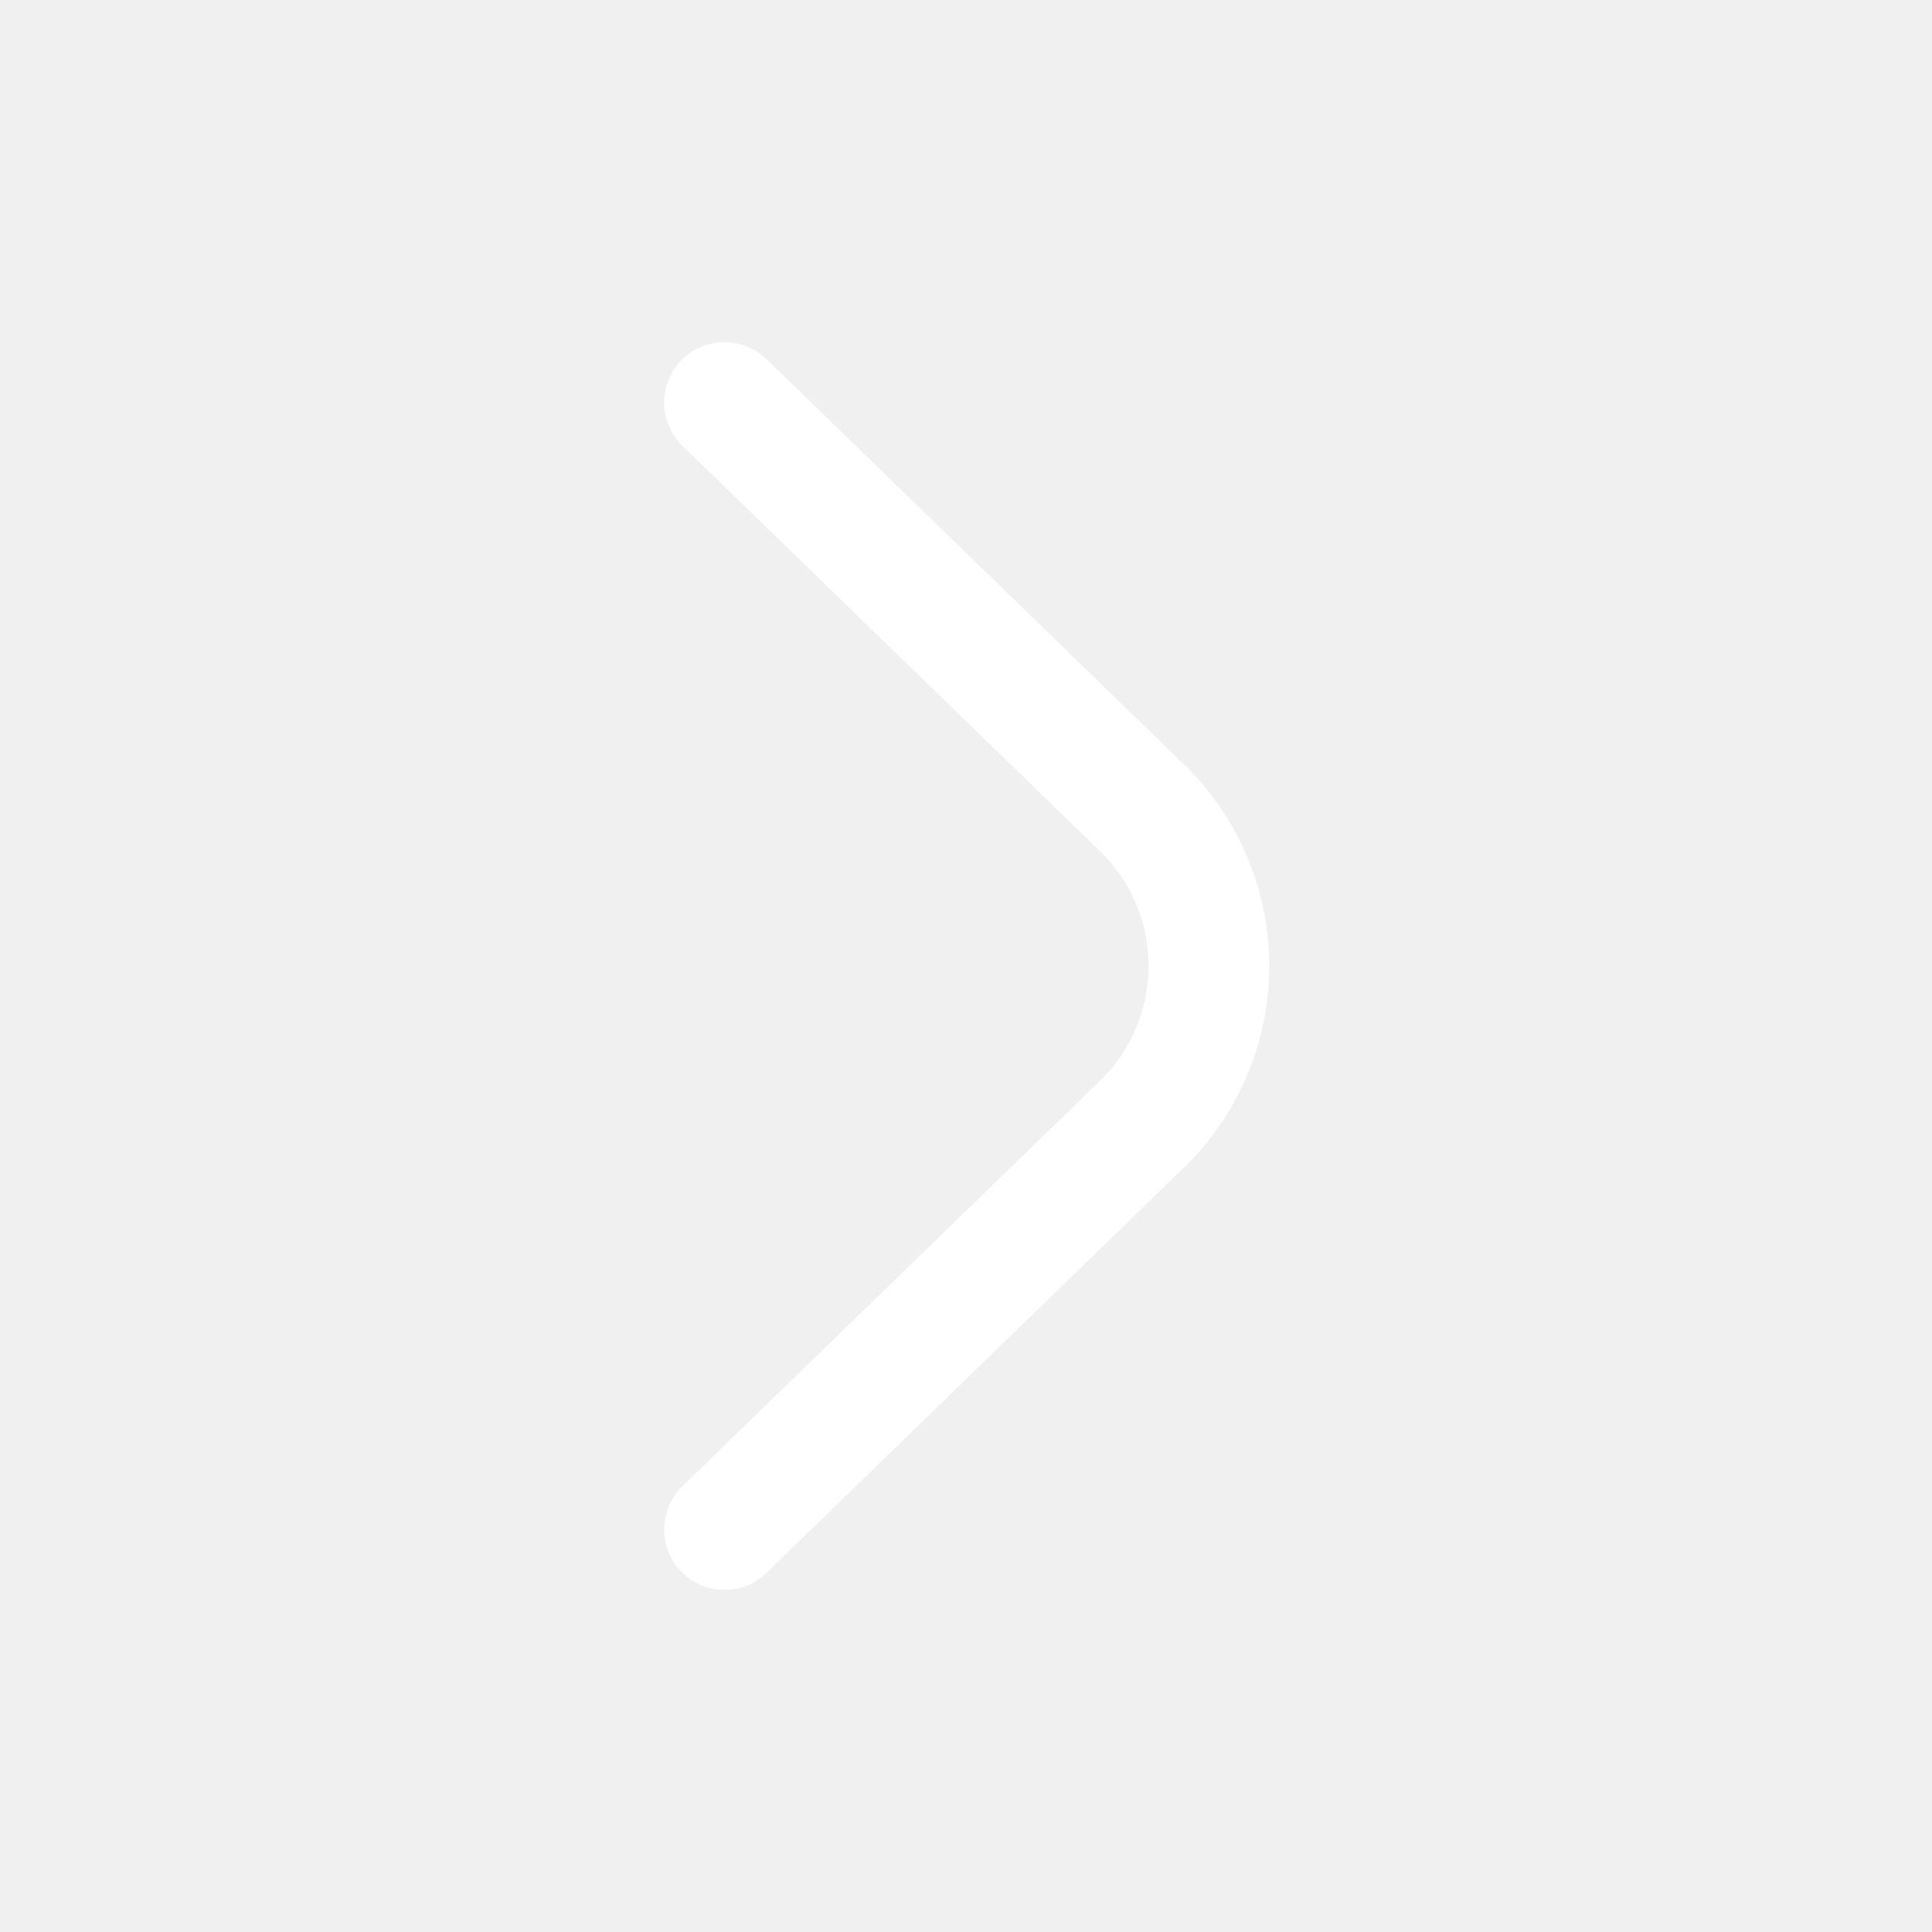
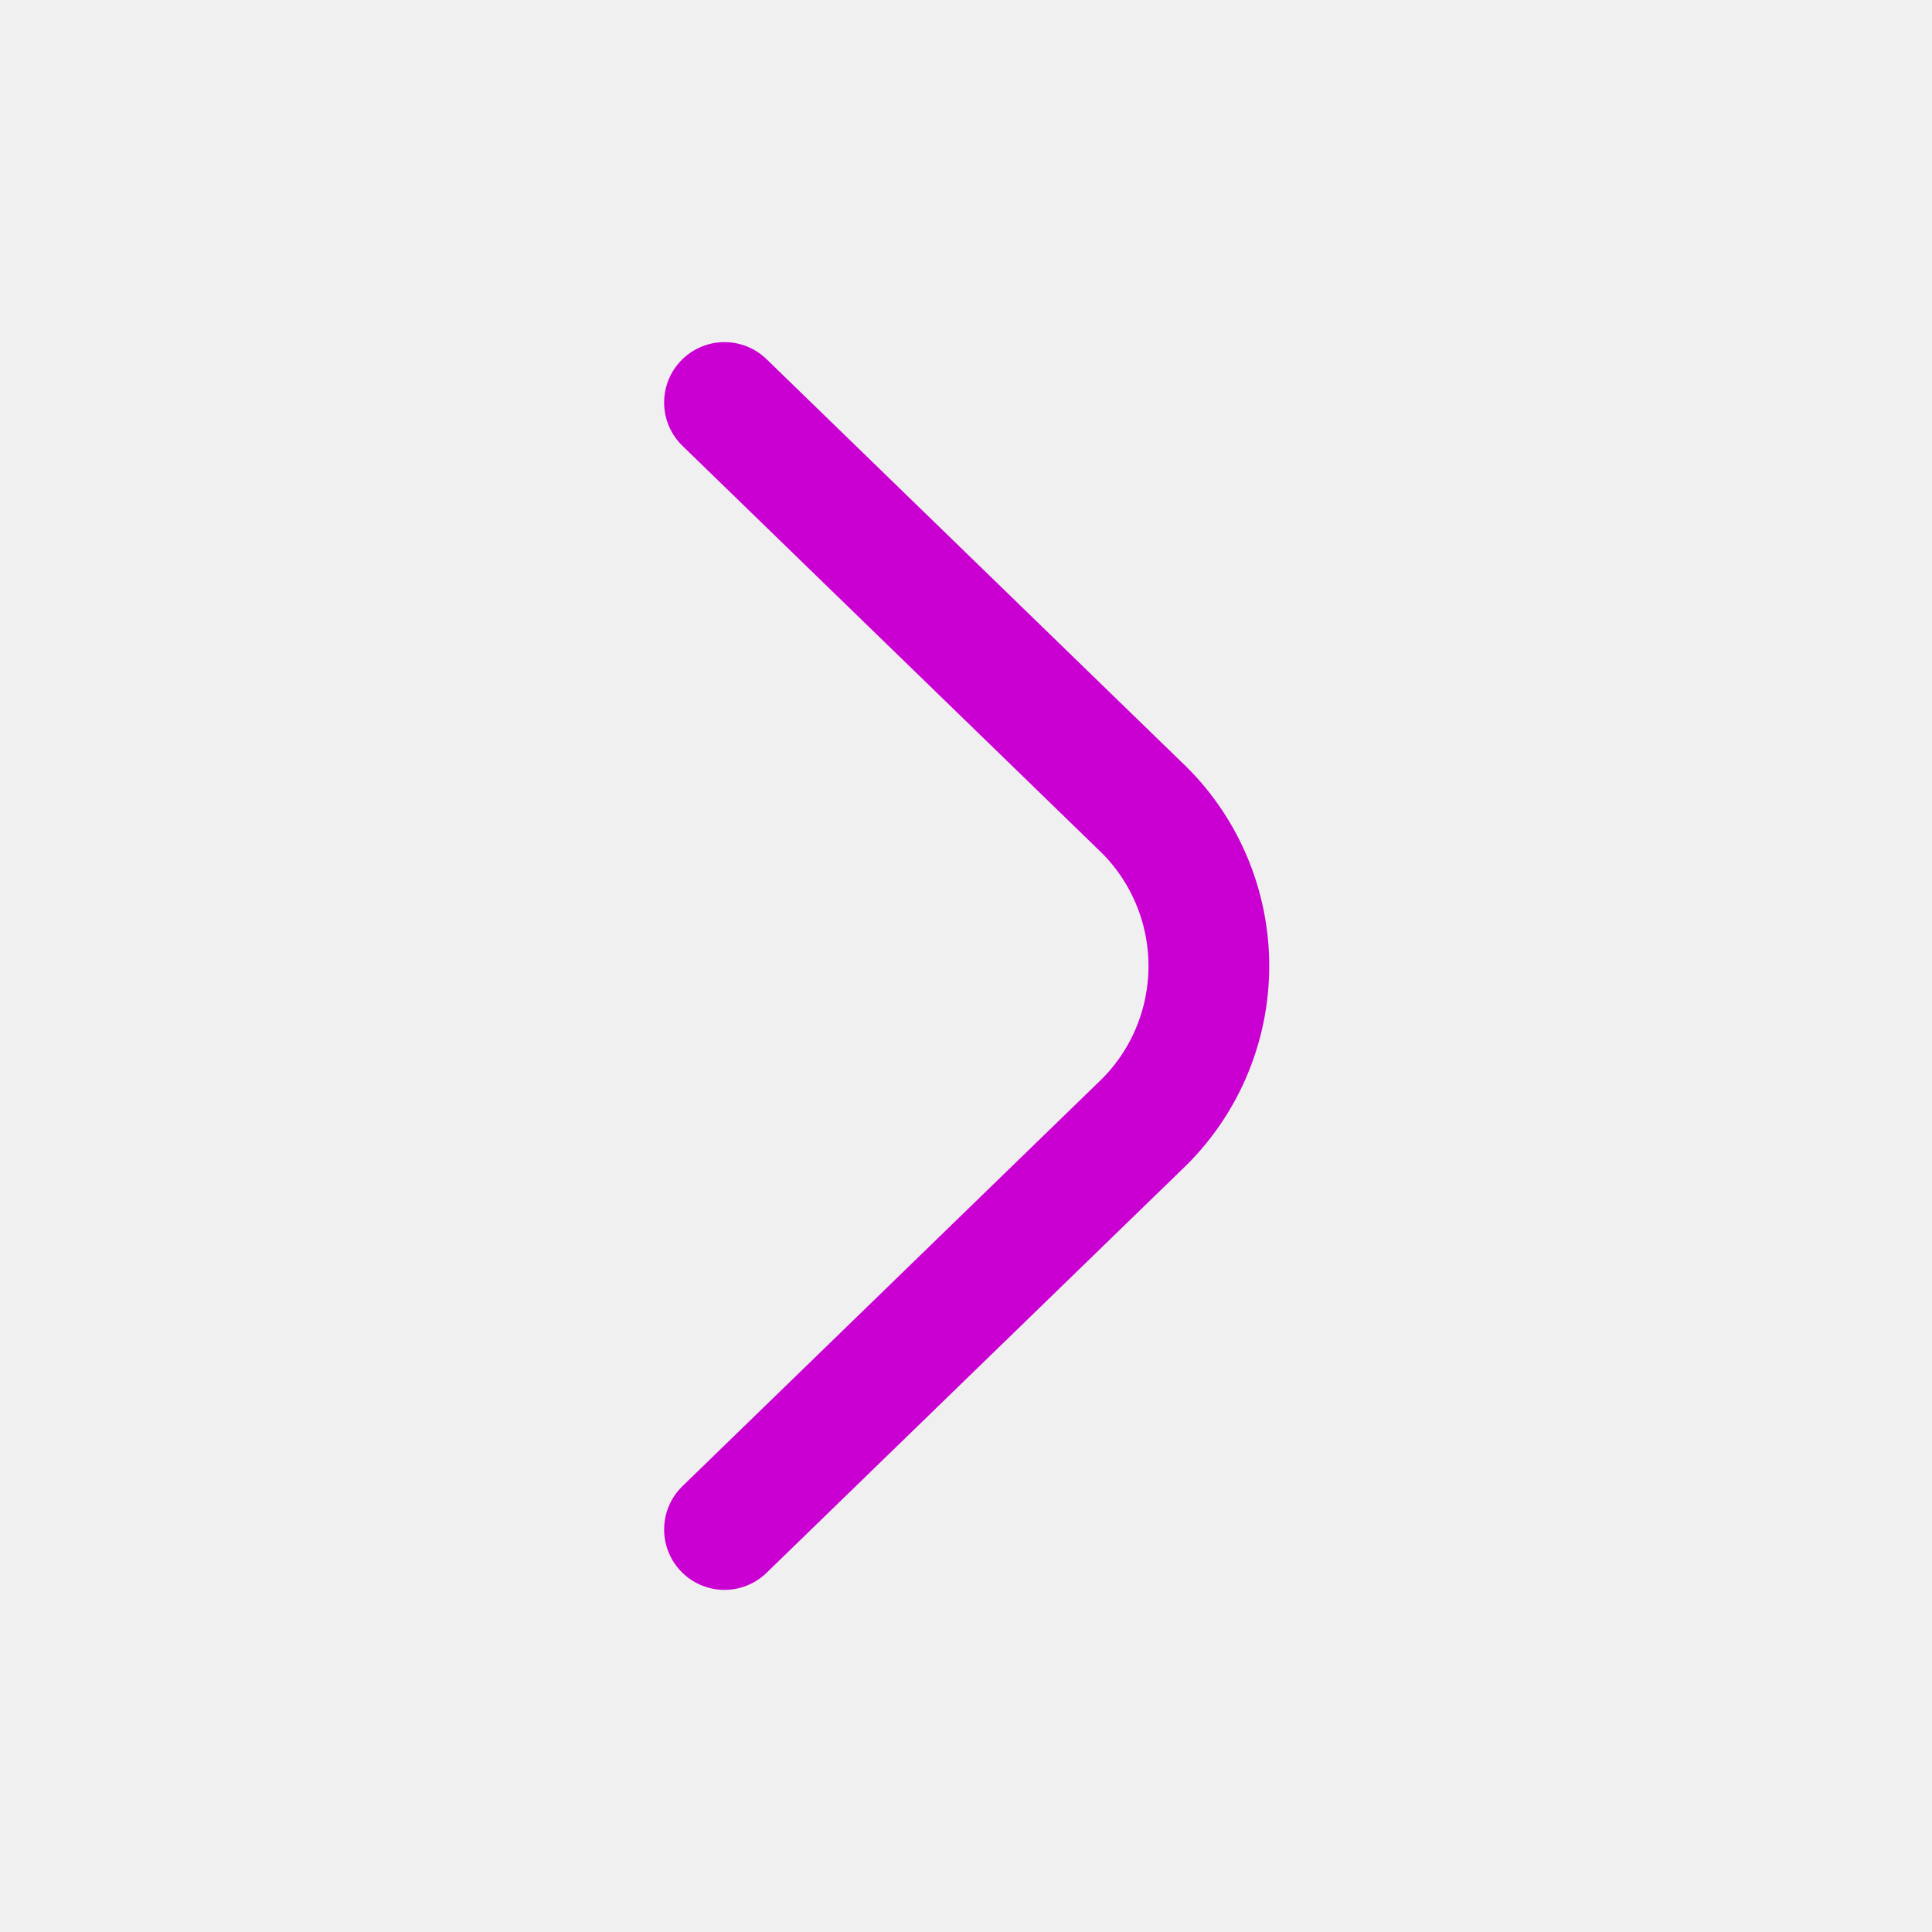
<svg xmlns="http://www.w3.org/2000/svg" width="800px" height="800px" viewBox="0 0 24 24" fill="none">
  <g id="SVGRepo_bgCarrier" stroke-width="0" />
  <g id="SVGRepo_tracerCarrier" stroke-linecap="round" stroke-linejoin="round" />
  <g id="SVGRepo_iconCarrier">
-     <path d="M9 5L14.15 10C14.424 10.256 14.642 10.566 14.791 10.91C14.94 11.254 15.017 11.625 15.017 12C15.017 12.375 14.94 12.746 14.791 13.09C14.642 13.434 14.424 13.744 14.15 14L9 19" stroke="#ffffff" stroke-width="1.5" stroke-linecap="round" stroke-linejoin="round" />
+     <path d="M9 5L14.15 10C14.424 10.256 14.642 10.566 14.791 10.91C14.94 11.254 15.017 11.625 15.017 12C15.017 12.375 14.94 12.746 14.791 13.09C14.642 13.434 14.424 13.744 14.15 14L9 19" stroke="#CA00D3" stroke-width="1.5" stroke-linecap="round" stroke-linejoin="round" />
  </g>
</svg>
